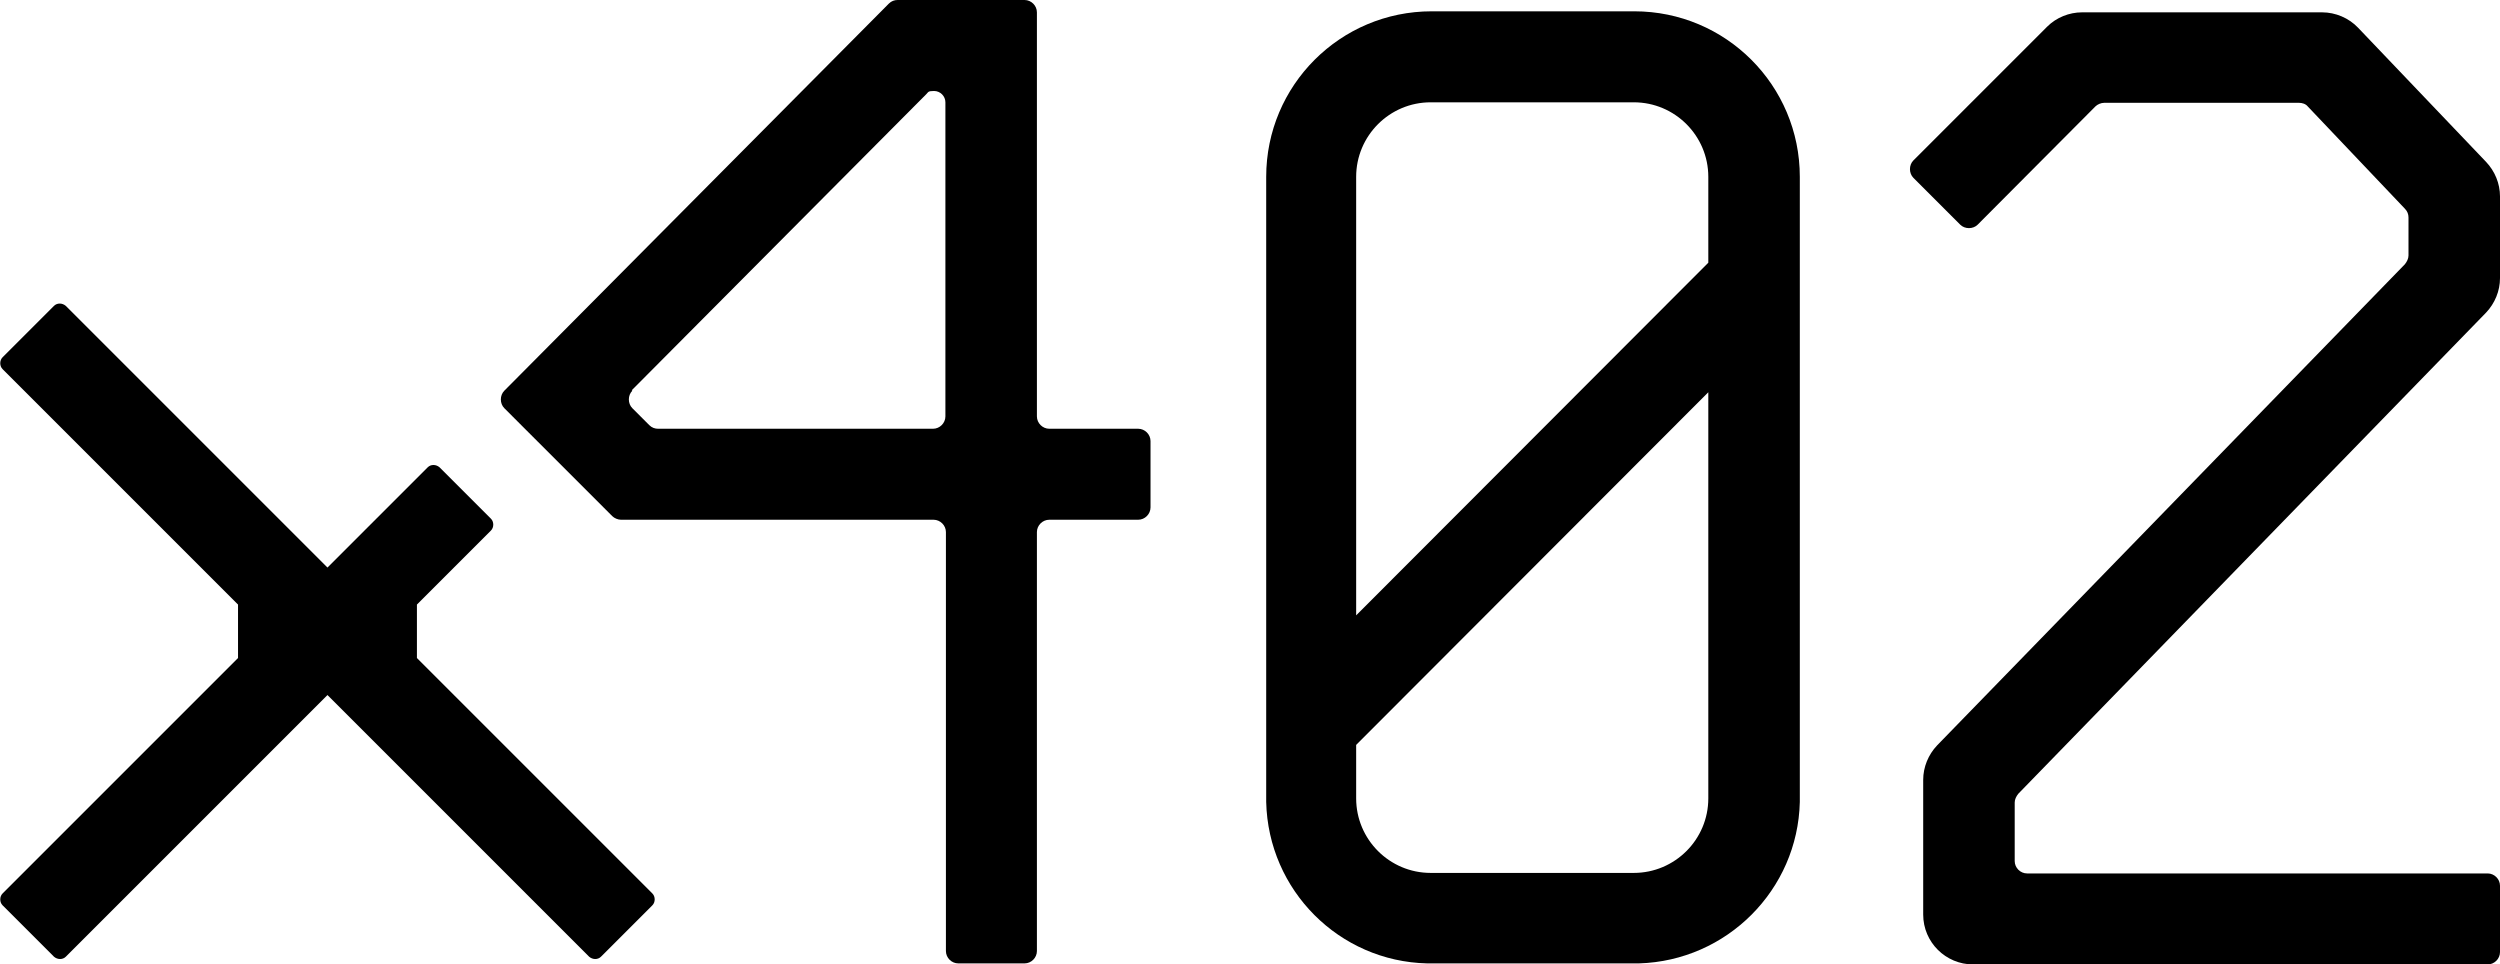
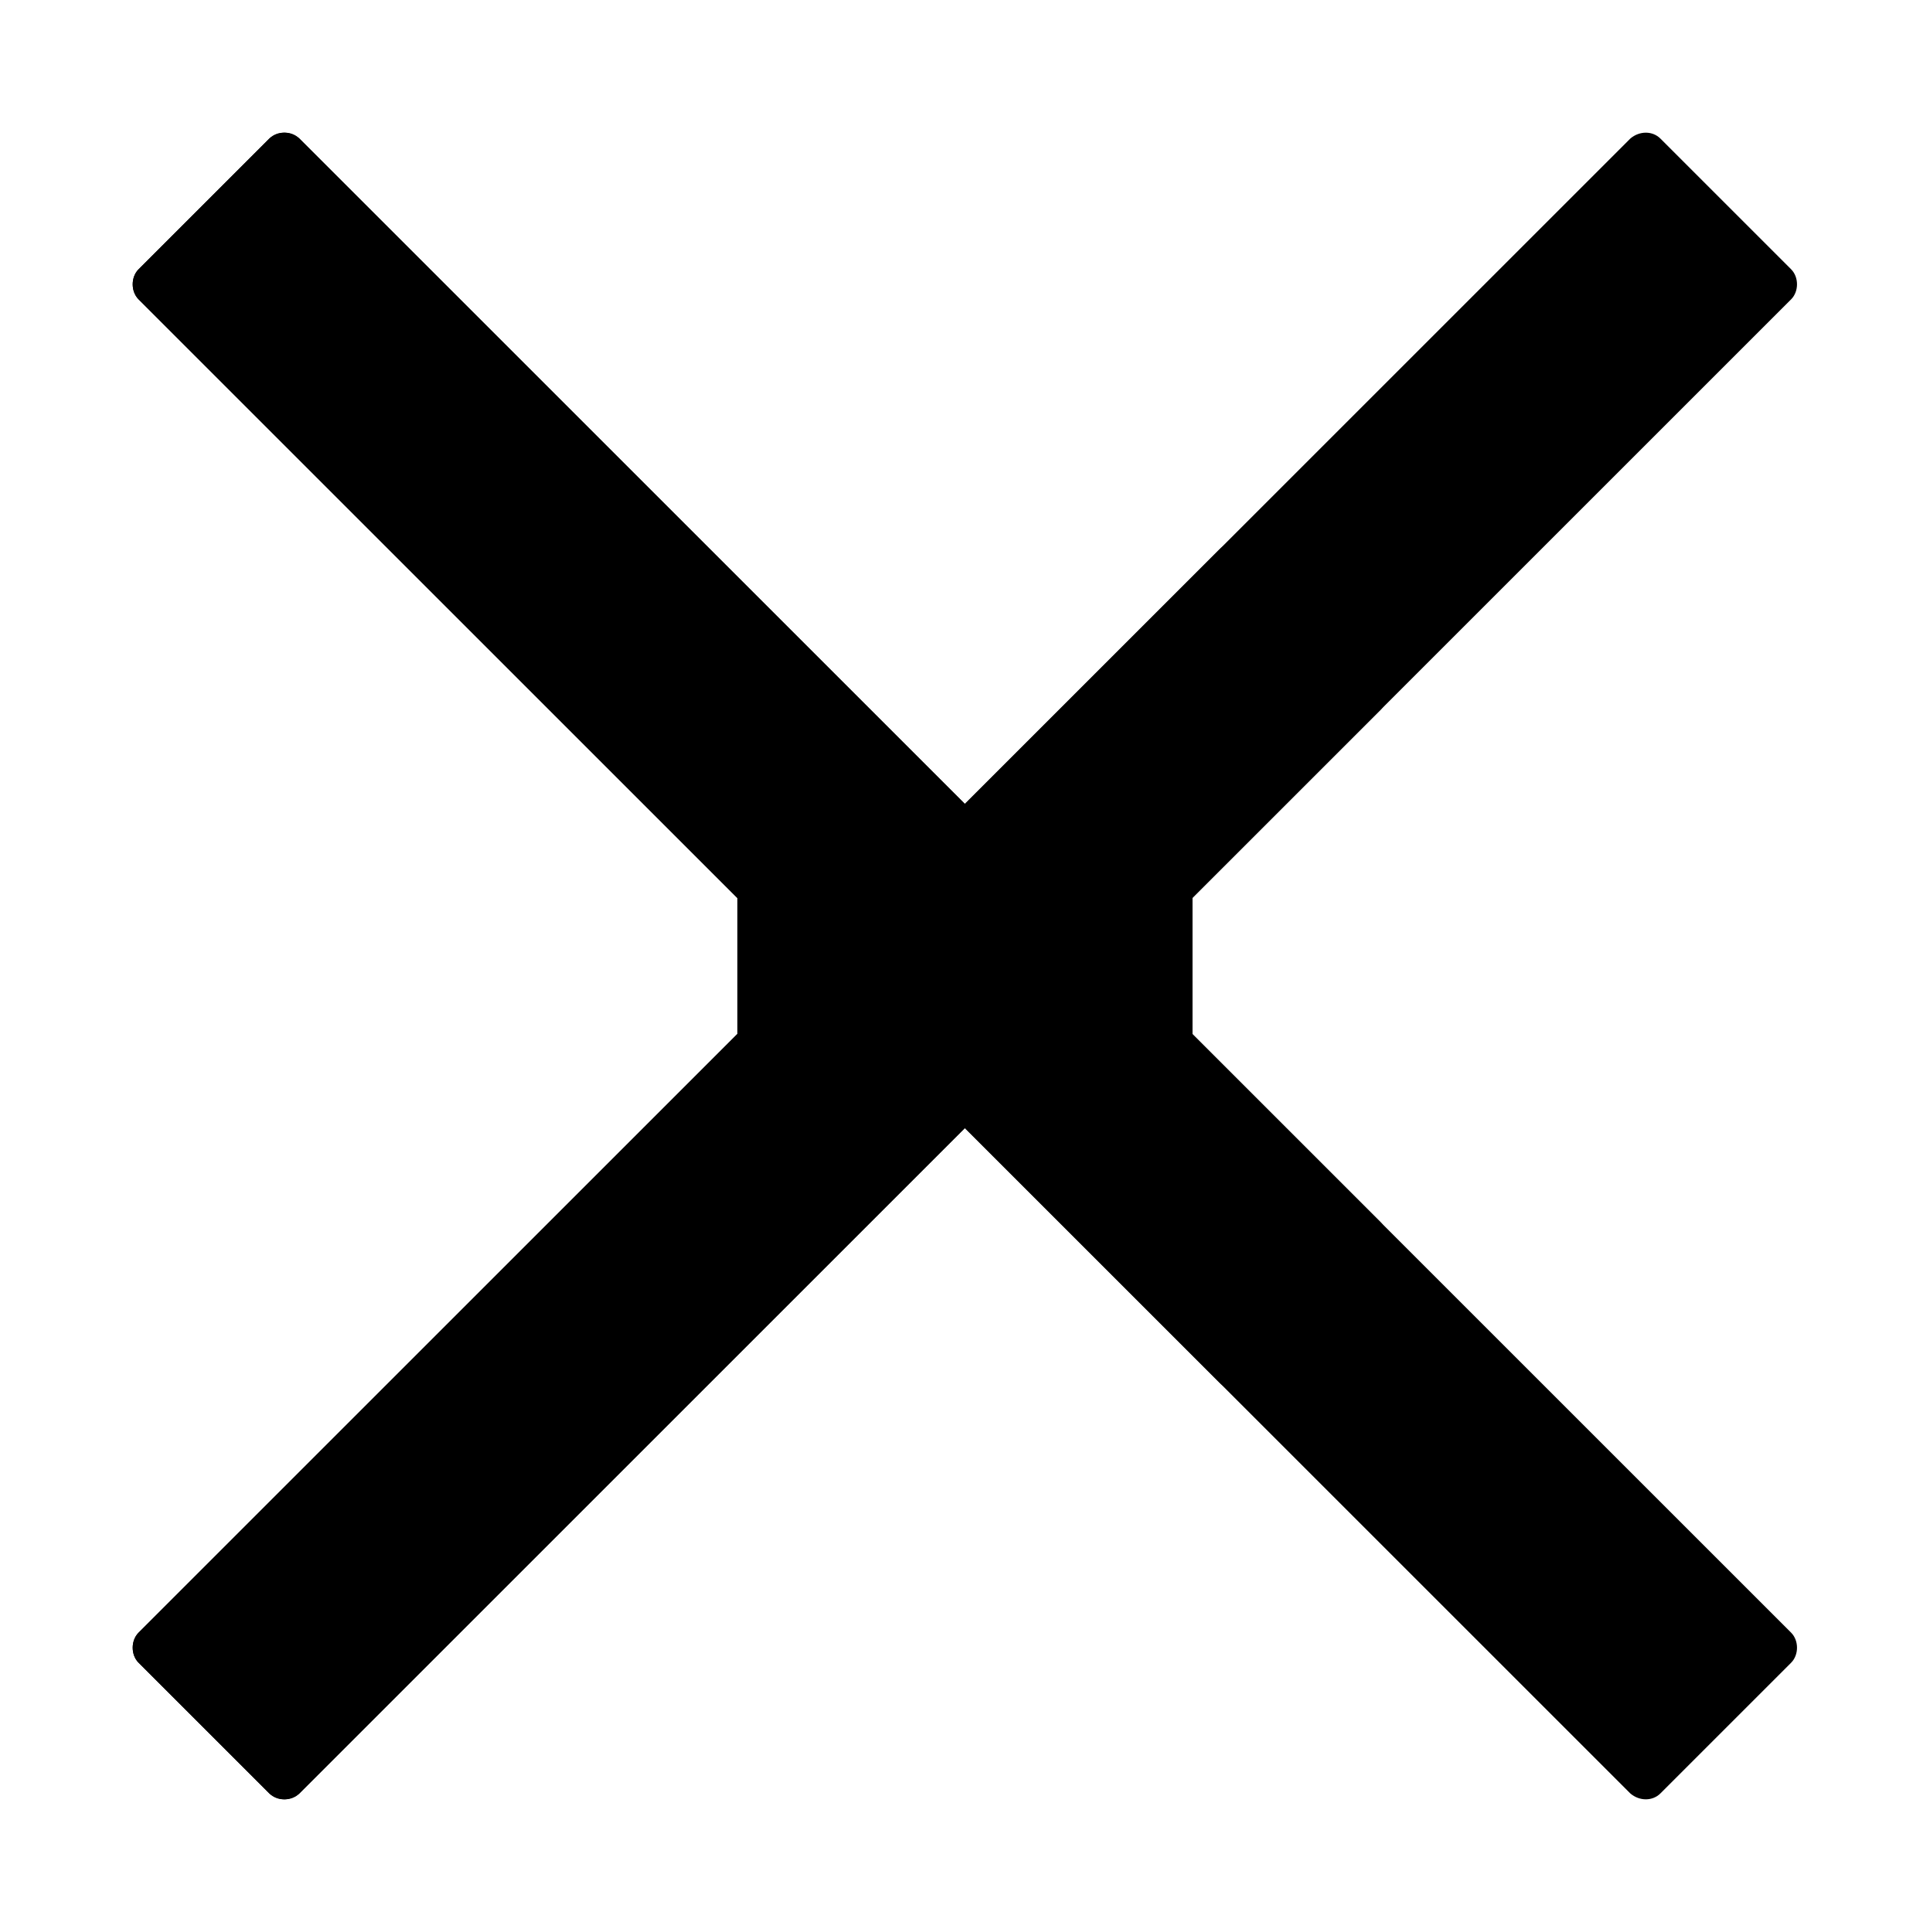
- <svg xmlns="http://www.w3.org/2000/svg" id="Layer_1" version="1.1" viewBox="0 0 486.3 187.4">
-   <path d="M10.5,59.5c.6-.6,1.6-.6,2.3,0l50.9,50.9,19.5-19.5c.6-.6,1.6-.6,2.3,0l10,10c.6.6.6,1.7,0,2.3l-14.4,14.4v10.4l45.8,45.8c.6.6.6,1.7,0,2.3l-10,10c-.6.6-1.6.6-2.3,0l-50.9-50.9-50.9,50.9c-.6.6-1.6.6-2.3,0L.5,176.1c-.6-.6-.6-1.7,0-2.3l45.8-45.8v-10.4L.5,71.8c-.6-.6-.6-1.7,0-2.3l10-10Z" />
-   <path d="M374.1,151.7c0-2.5,1-4.9,2.7-6.7l91-93.6c.4-.5.7-1.1.7-1.7v-7.4c0-.6-.2-1.2-.7-1.7l-18.9-19.9c-.4-.5-1.1-.7-1.7-.7h-37.9c-.6,0-1.3.3-1.7.7l-22.9,23c-.9.9-2.5.9-3.4,0l-9.1-9.1c-.9-.9-.9-2.5,0-3.4l26-26c1.8-1.8,4.3-2.8,6.8-2.8h46.7c2.6,0,5.2,1.1,7,3l24.9,26.1c1.7,1.8,2.7,4.2,2.7,6.7v15.9c0,2.5-1,4.9-2.7,6.7l-91,93.6c-.4.5-.7,1.1-.7,1.7v11.4c0,1.3,1.1,2.4,2.4,2.4h89.6c1.3,0,2.4,1.1,2.4,2.4v12.9c0,1.3-1.1,2.4-2.4,2.4h-100.1c-5.3,0-9.7-4.3-9.7-9.7v-26.1Z" />
-   <path d="M317.9,2.2c17.8,0,32.2,14.4,32.2,32.2v121.6c-.4,17.1-14.2,30.9-31.3,31.4h-41.2c-17.1-.4-30.9-14.2-31.3-31.4v-.8s0-120.8,0-120.8c0-17.8,14.4-32.2,32.2-32.2h39.5ZM263.8,144.8v10.5c0,8,6.5,14.5,14.5,14.5h39.5c8,0,14.5-6.5,14.5-14.5v-79l-68.5,68.6ZM278.3,19.9c-8,0-14.5,6.5-14.5,14.5v85.3l68.5-68.6v-16.7c0-8-6.5-14.5-14.5-14.5h-39.5Z" />
-   <path d="M199.3,0c1.3,0,2.4,1.1,2.4,2.4v78.6c0,1.3,1.1,2.4,2.4,2.4h17.3c1.3,0,2.4,1.1,2.4,2.4v12.9c0,1.3-1.1,2.4-2.4,2.4h-17.3c-1.3,0-2.4,1.1-2.4,2.4v81.5c0,1.3-1.1,2.4-2.4,2.4h-12.9c-1.3,0-2.4-1.1-2.4-2.4v-81.5c0-1.3-1.1-2.4-2.4-2.4h-60.8c-.6,0-1.3-.3-1.7-.7l-21-21c-.9-.9-.9-2.5,0-3.4L172.9.7c.5-.5,1.1-.7,1.7-.7h24.7ZM123,76c-.9.9-.9,2.5,0,3.4l3.3,3.3c.5.5,1.1.7,1.7.7h53.5c1.3,0,2.4-1.1,2.4-2.4V19.9c0-1.2-1-2.2-2.2-2.2s-1.1.2-1.5.6l-57.3,57.6Z" />
+ <svg xmlns="http://www.w3.org/2000/svg" id="Layer_1" version="1.1" viewBox="-10.1 48.9 147.6 147.8">
+   <g>
+     <path d="M10.5,59.5c.6-.6,1.6-.6,2.3,0l50.9,50.9,19.5-19.5c.6-.6,1.6-.6,2.3,0l10,10c.6.6.6,1.7,0,2.3l-14.4,14.4v10.4l45.8,45.8c.6.6.6,1.7,0,2.3l-10,10c-.6.6-1.6.6-2.3,0l-50.9-50.9-50.9,50.9c-.6.6-1.6.6-2.3,0L.5,176.1c-.6-.6-.6-1.7,0-2.3l45.8-45.8v-10.4L.5,71.8c-.6-.6-.6-1.7,0-2.3l10-10Z" />
+     <path d="M10.5,59.5c.6-.6,1.6-.6,2.3,0l50.9,50.9,19.5-19.5c.6-.6,1.6-.6,2.3,0l10,10c.6.6.6,1.7,0,2.3l-14.4,14.4v10.4l45.8,45.8c.6.6.6,1.7,0,2.3l-10,10c-.6.6-1.6.6-2.3,0l-50.9-50.9-50.9,50.9c-.6.6-1.6.6-2.3,0L.5,176.1c-.6-.6-.6-1.7,0-2.3l45.8-45.8v-10.4L.5,71.8c-.6-.6-.6-1.7,0-2.3l10-10Z" transform="matrix(1 0 0 -1 0 245.6)" />
+   </g>
</svg>
